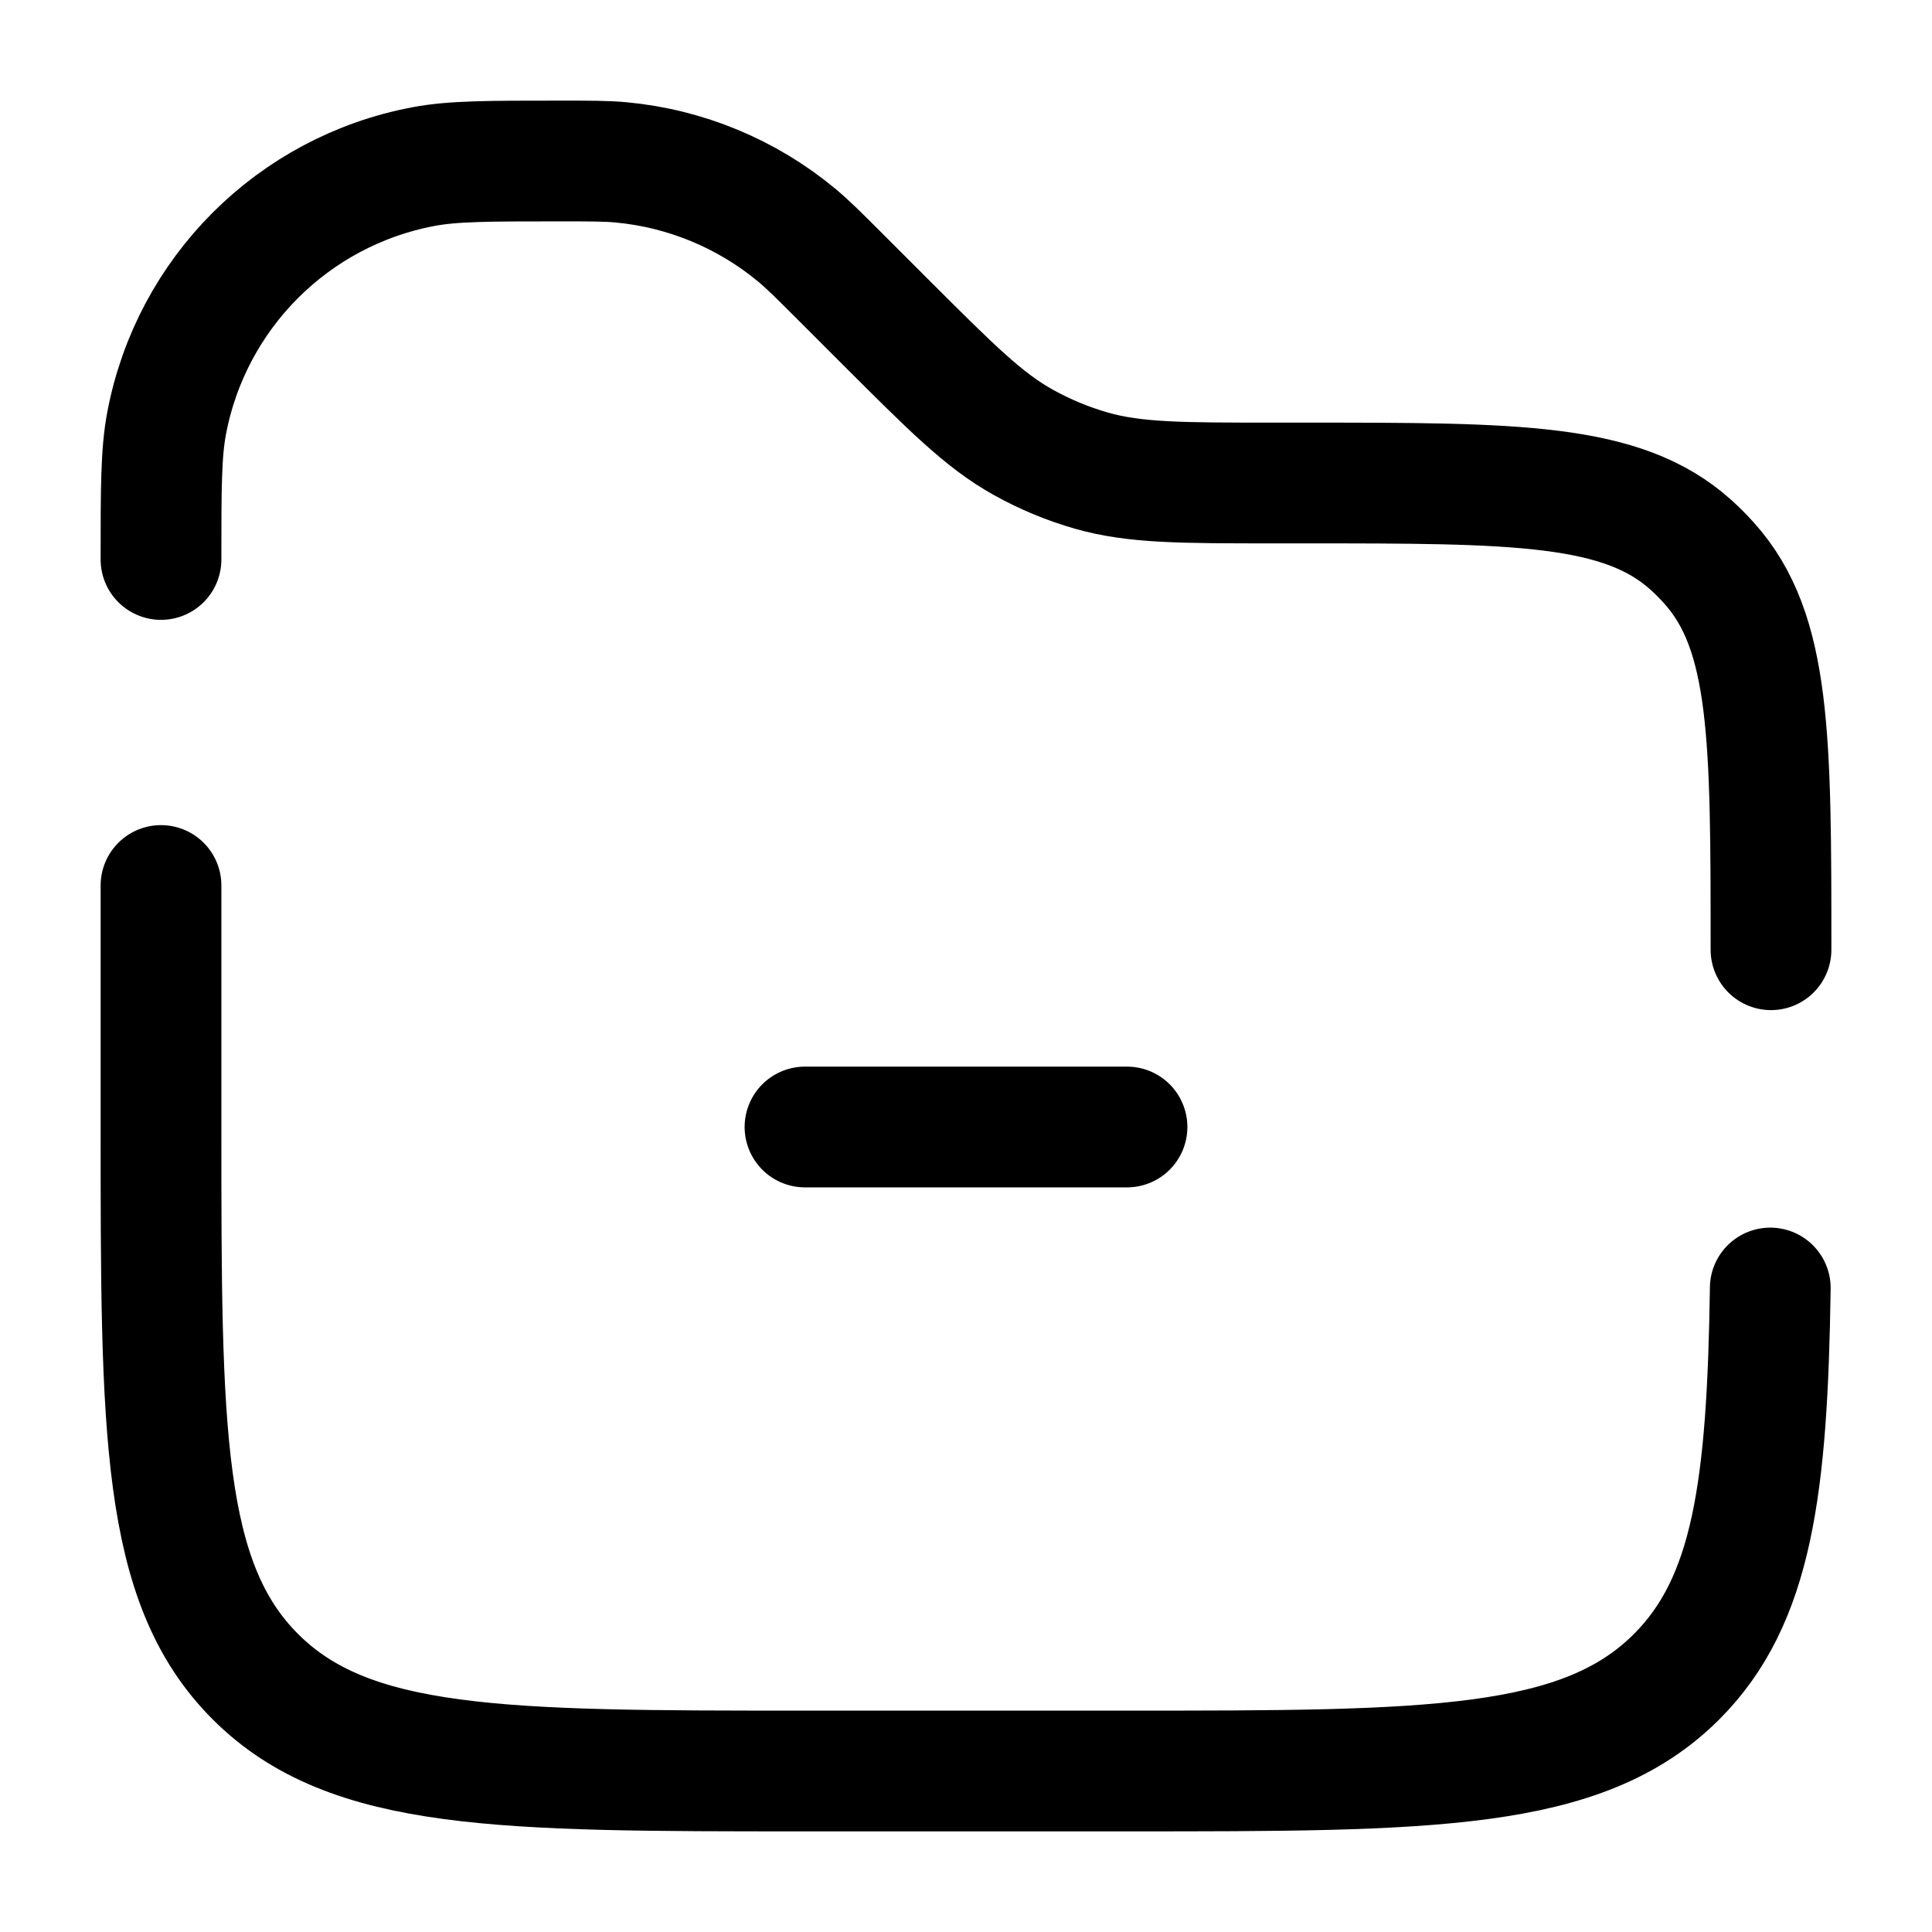
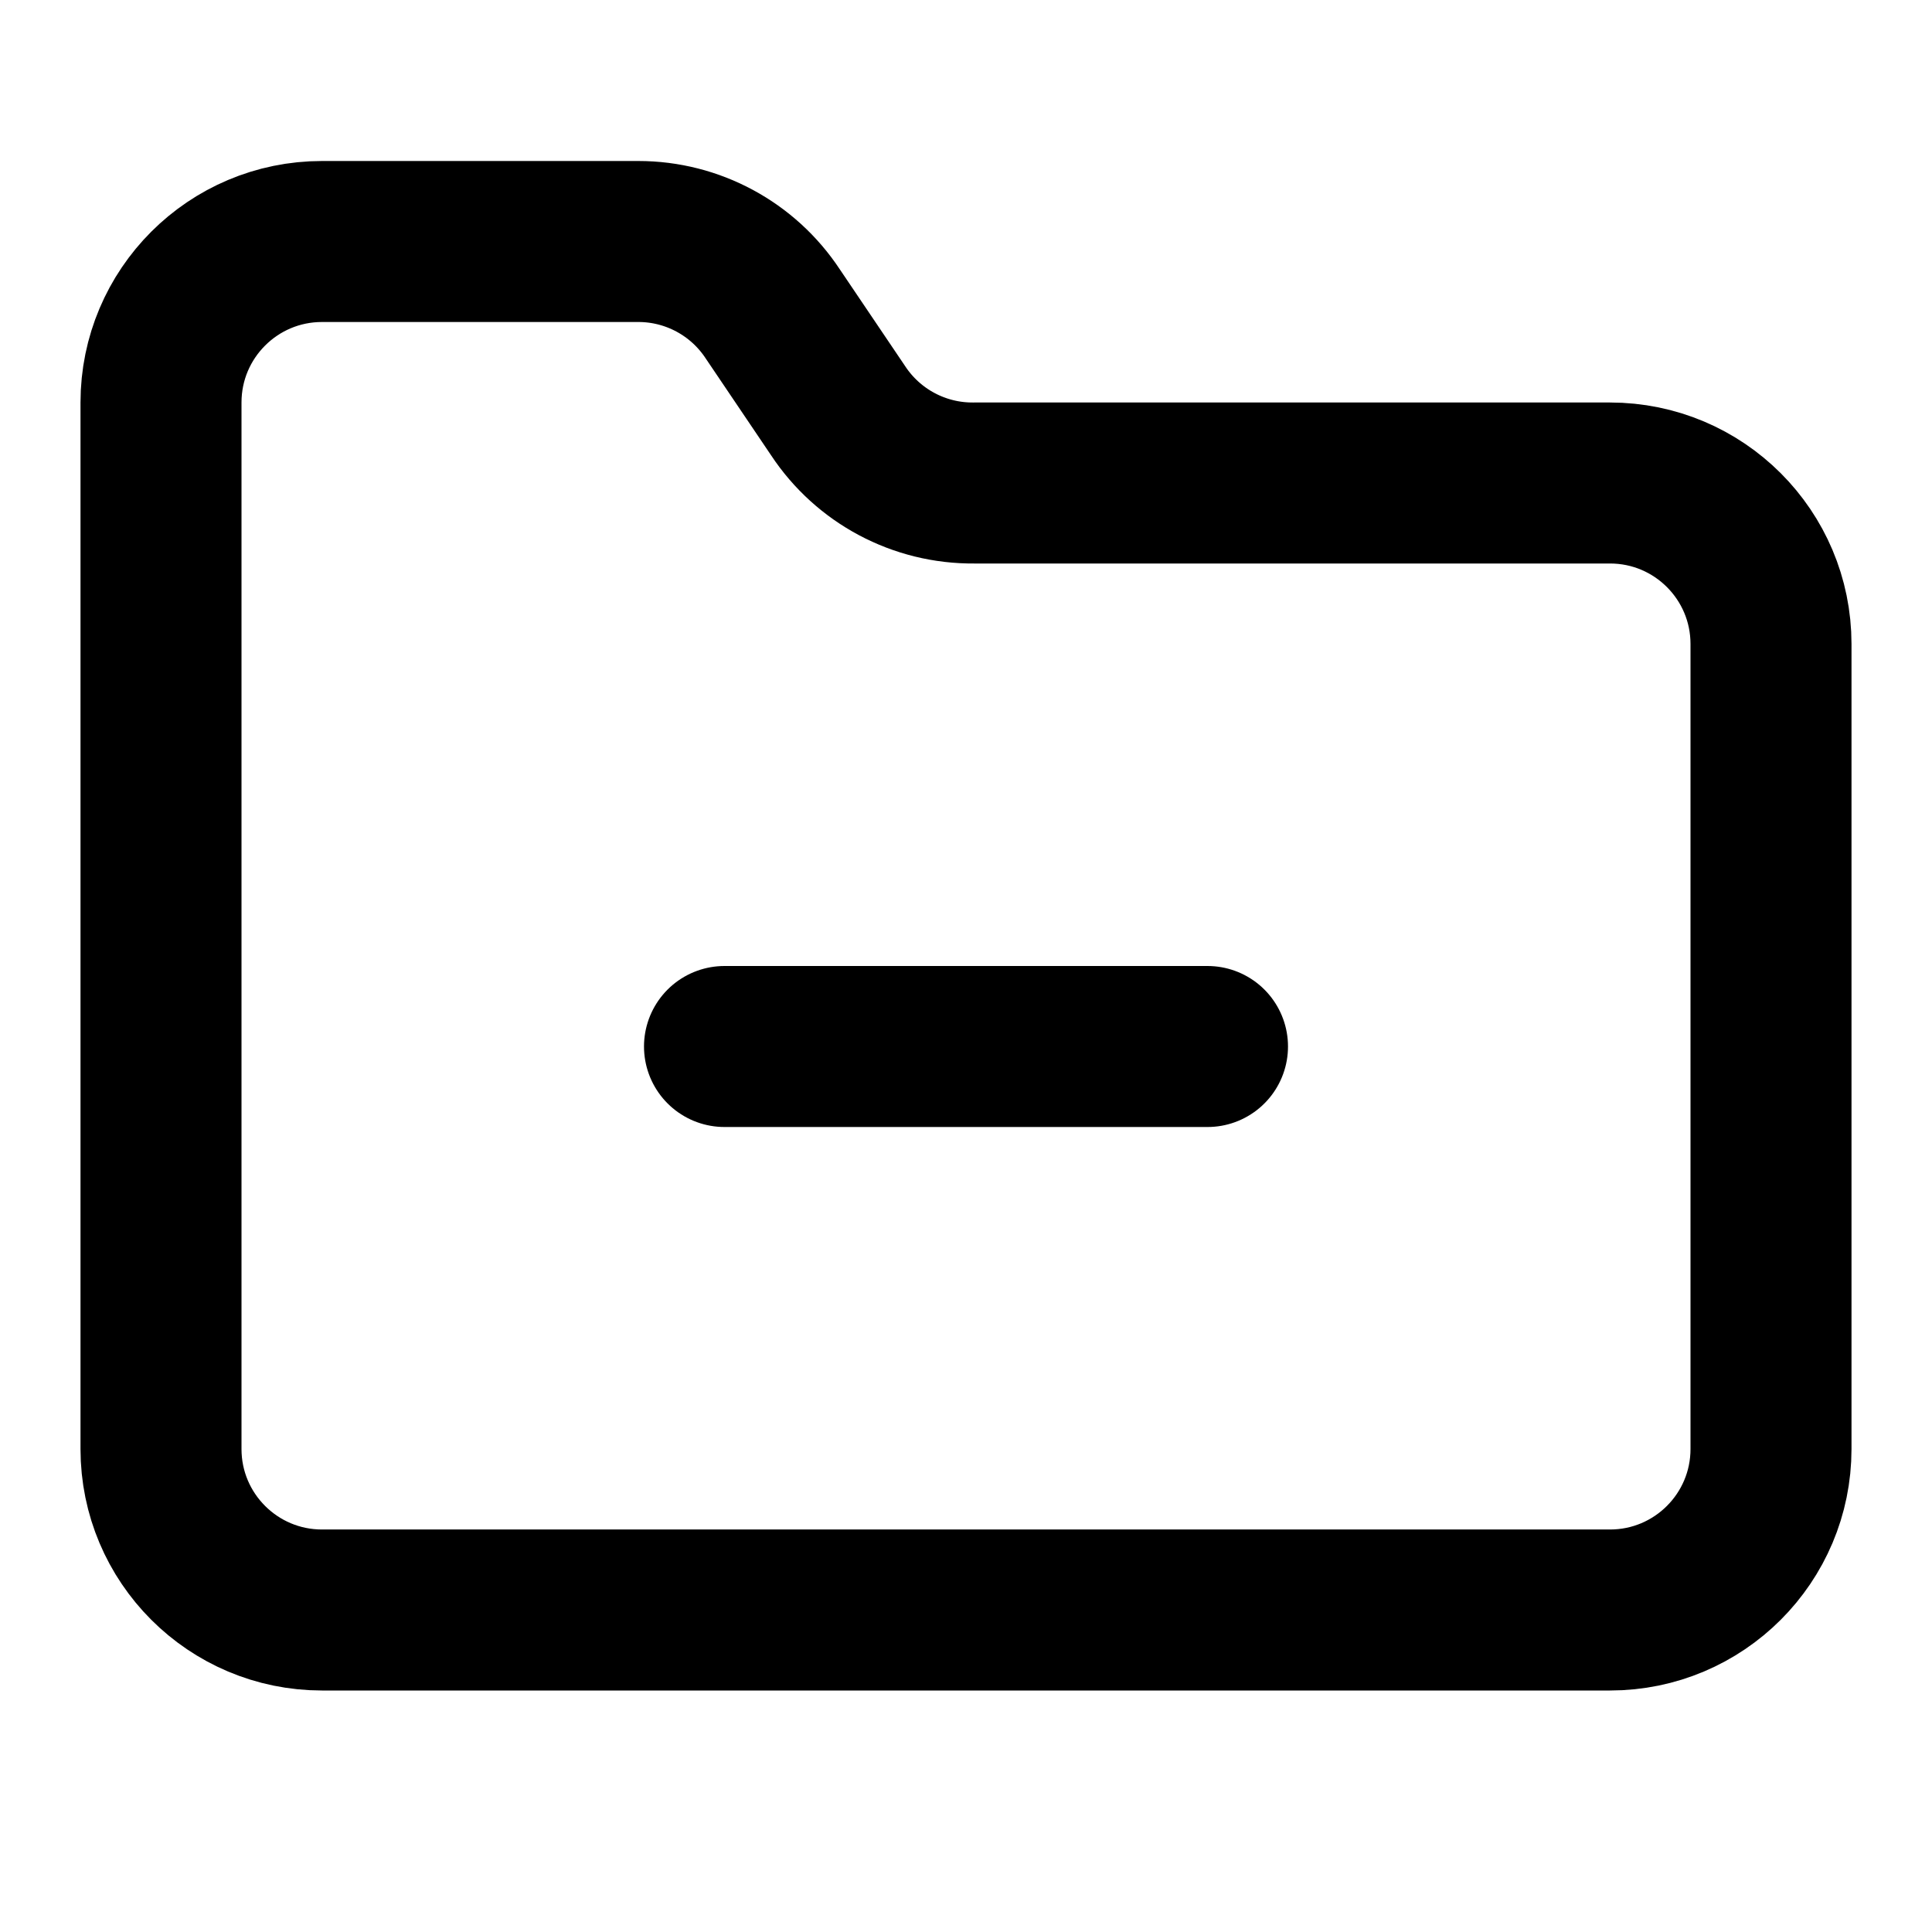
- <svg xmlns="http://www.w3.org/2000/svg" width="20" height="20" viewBox="0 0 24 24">
-   <path fill="none" stroke="currentColor" stroke-linecap="round" stroke-width="1.5" d="M14 14h-4m12-2.202c0-2.632 0-3.949-.77-4.804a2.984 2.984 0 0 0-.224-.225C20.151 6 18.834 6 16.202 6h-.374c-1.153 0-1.73 0-2.268-.153a4 4 0 0 1-.848-.352C12.224 5.224 11.816 4.815 11 4l-.55-.55c-.274-.274-.41-.41-.554-.53a4 4 0 0 0-2.18-.903C7.53 2 7.336 2 6.95 2c-.883 0-1.324 0-1.692.07A4 4 0 0 0 2.07 5.257C2 5.626 2 6.068 2 6.95M21.991 16c-.036 2.48-.22 3.885-1.163 4.828C19.657 22 17.771 22 14 22h-4c-3.771 0-5.657 0-6.828-1.172C2 19.657 2 17.771 2 14v-3" />
+ <svg xmlns="http://www.w3.org/2000/svg" width="24" height="24" viewBox="0 0 24 24" fill="none" stroke="currentColor" stroke-width="2" stroke-linecap="round" stroke-linejoin="round" class="lucide lucide-folder-minus-icon lucide-folder-minus">
+   <path d="M9 13h6" />
+   <path d="M20 20a2 2 0 0 0 2-2V8a2 2 0 0 0-2-2h-7.9a2 2 0 0 1-1.69-.9L9.6 3.9A2 2 0 0 0 7.93 3H4a2 2 0 0 0-2 2v13a2 2 0 0 0 2 2Z" />
</svg>
